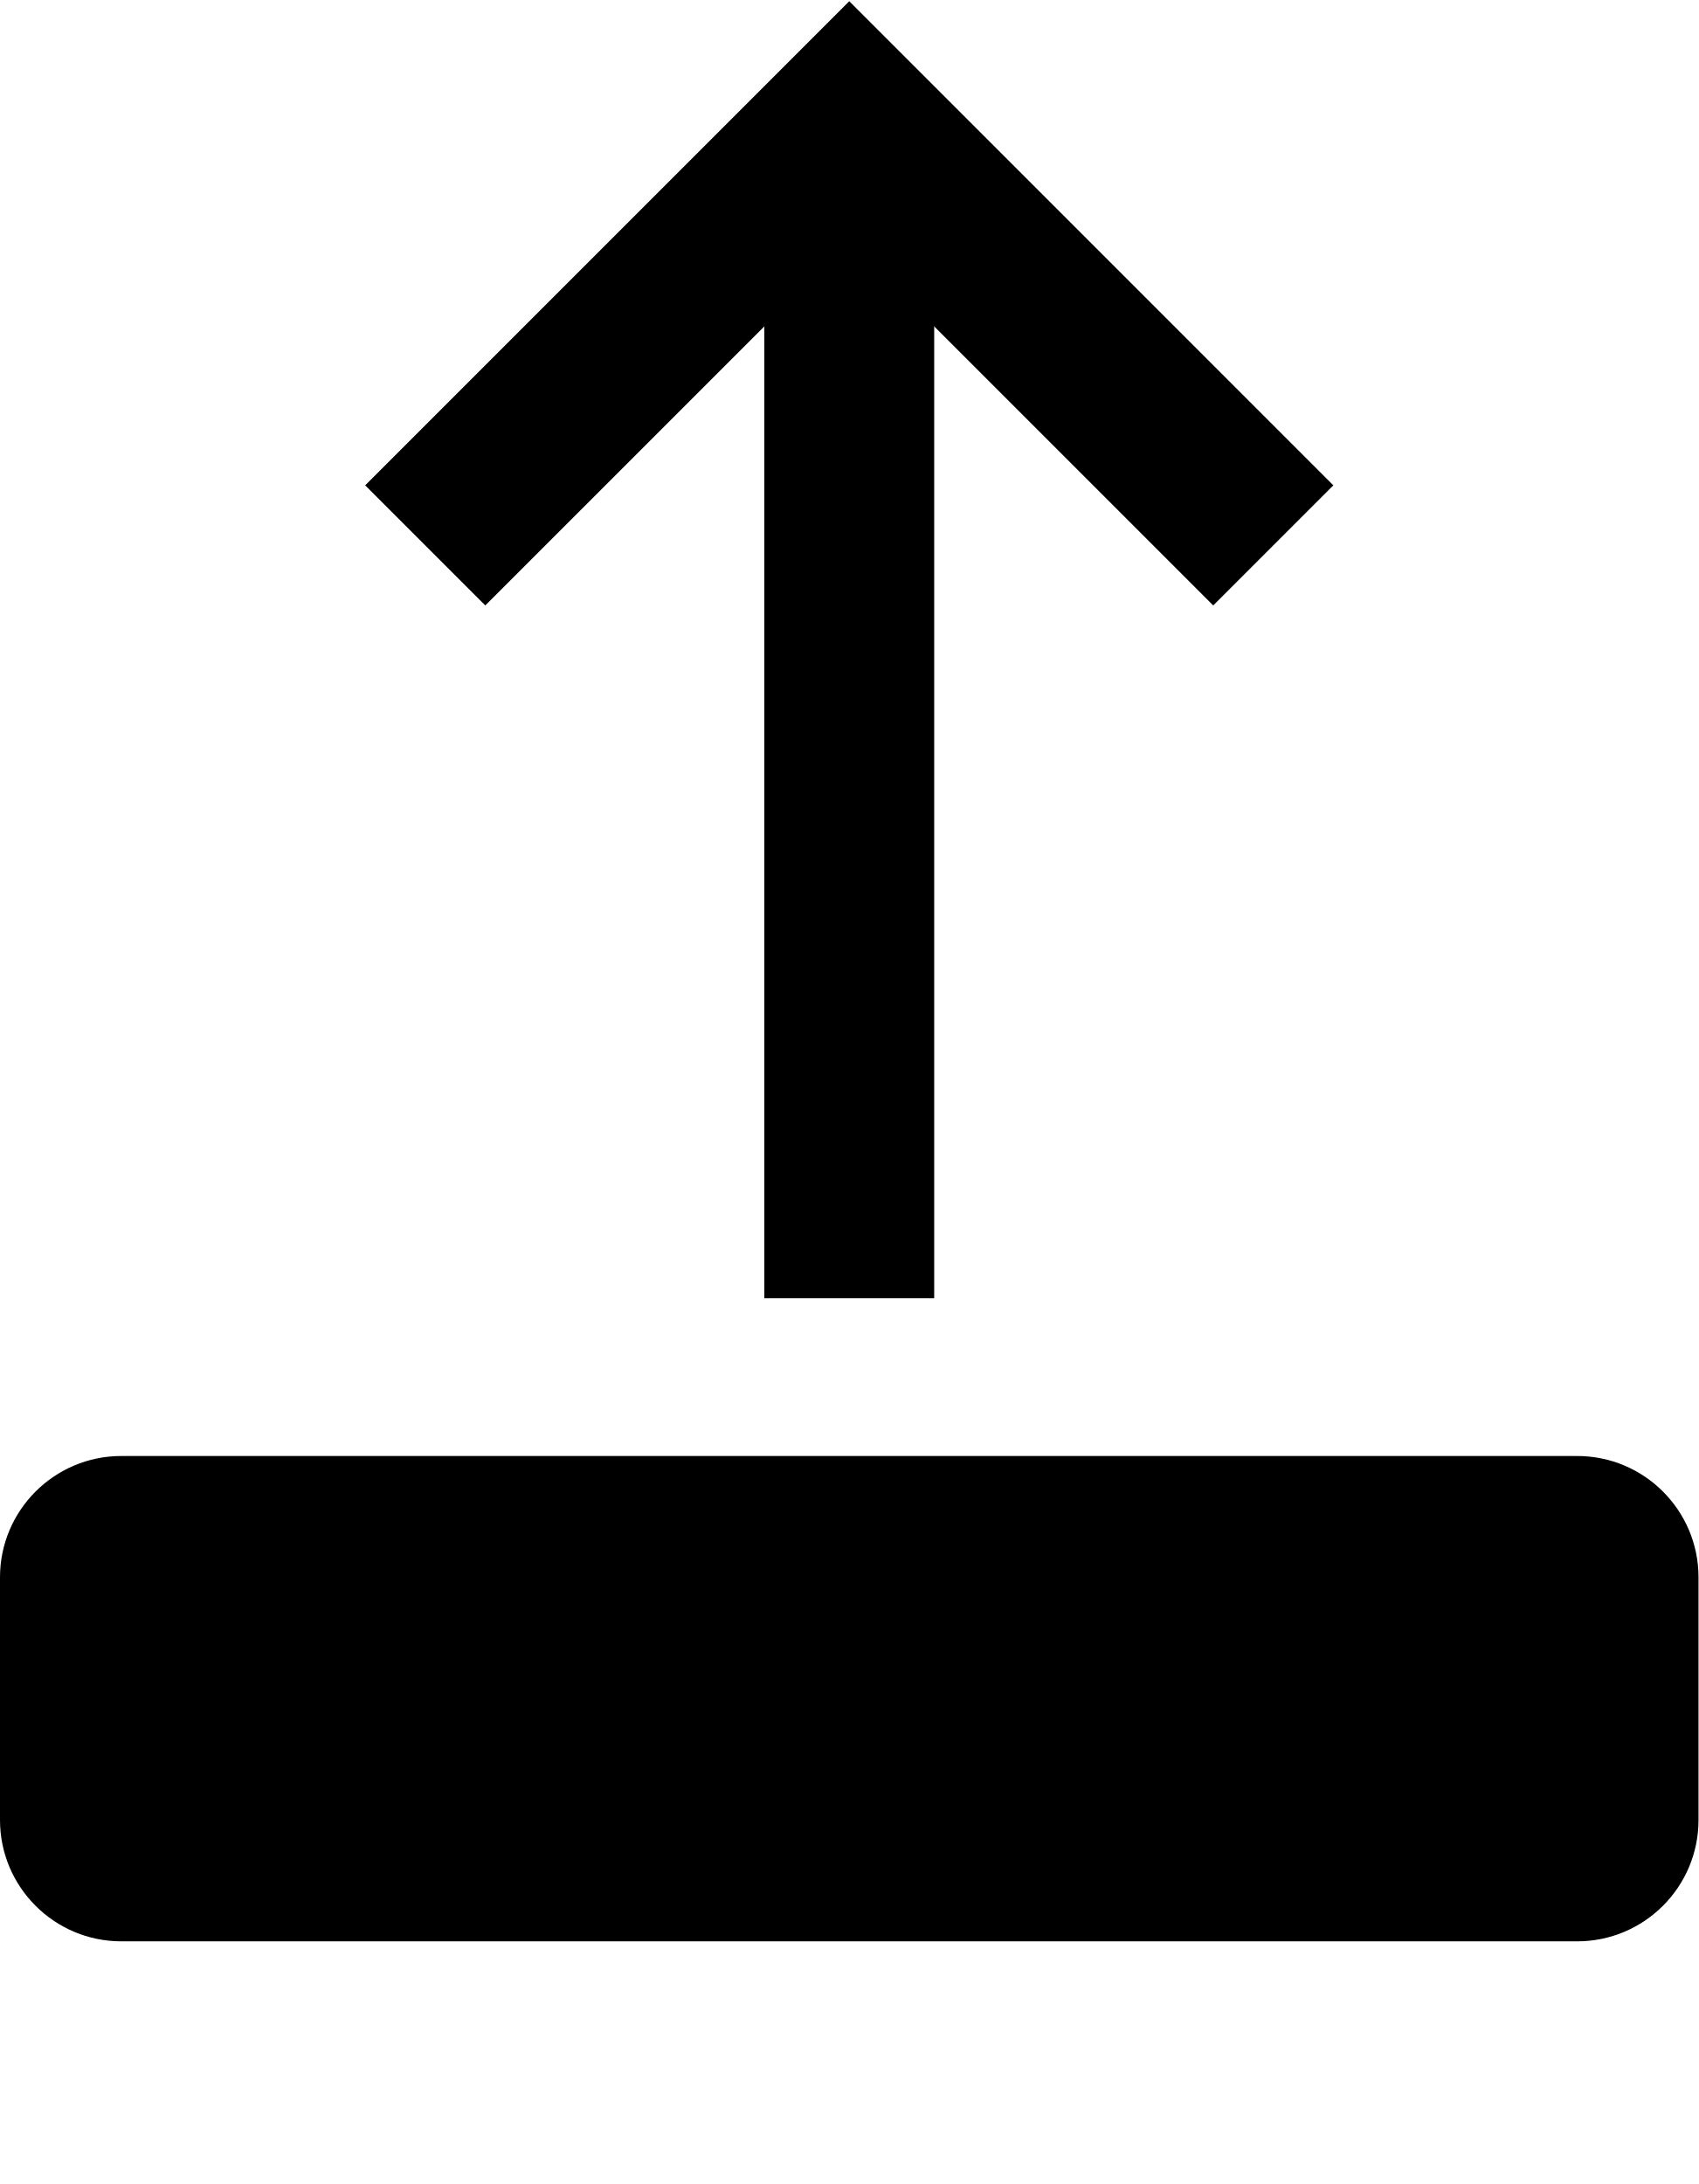
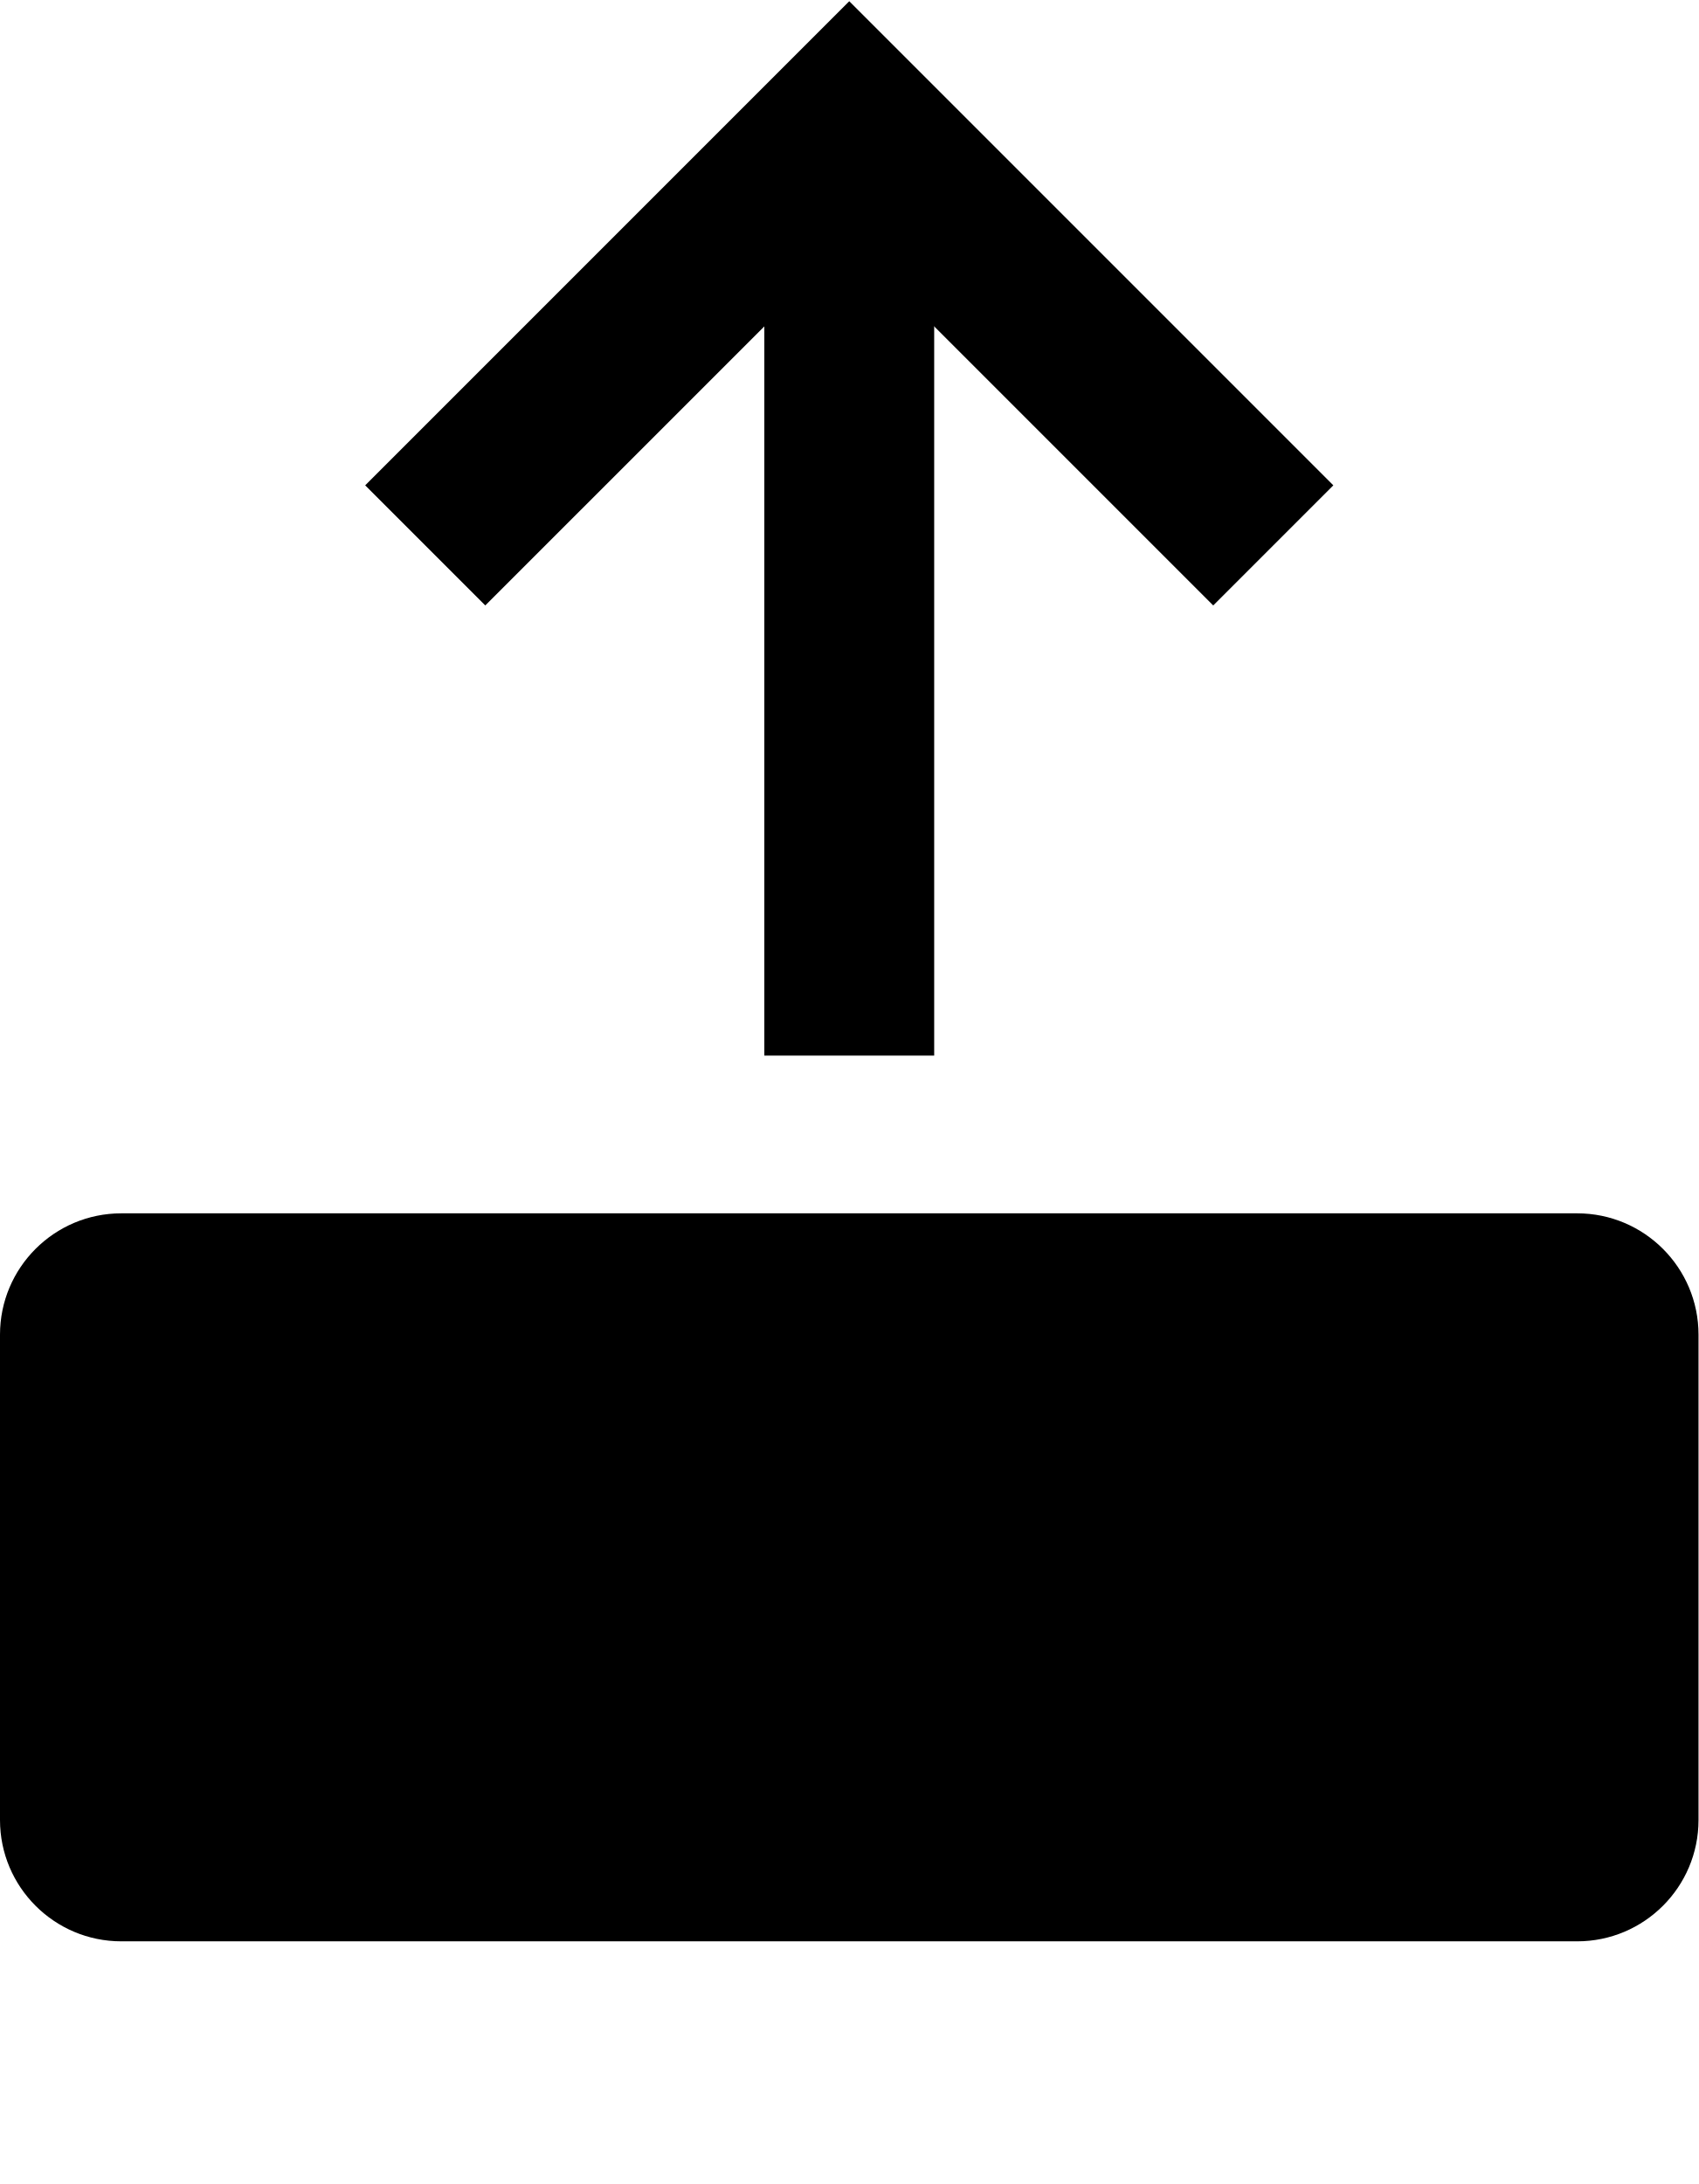
<svg xmlns="http://www.w3.org/2000/svg" version="1.1" viewBox="-24 104 14 18" width="14" height="18">
  <defs />
  <g id="yraise" stroke-opacity="1" stroke-dasharray="none" stroke="none" fill="none" fill-opacity="1">
    <g id="yraise_Layer_1">
      <g id="Graphic_8">
-         <path d="M -23 116 L -11 116 C -10.448 116 -10 116.448 -10 117 L -10 119 C -10 119.552 -10.448 120 -11 120 L -23 120 C -23.552 120 -24 119.552 -24 119 L -24 117 C -24 116.448 -23.552 116 -23 116 Z" fill="black" />
+         <path d="M -23 114 L -11 114 C -10.448 114 -10 114.448 -10 115 L -10 119 C -10 119.552 -10.448 120 -11 120 L -23 120 C -23.552 120 -24 119.552 -24 119 L -24 115 C -24 114.448 -23.552 114 -23 114 Z" fill="black" />
      </g>
      <g id="Line_7">
-         <line x1="-17" y1="106" x2="-17" y2="114" stroke="black" stroke-linecap="square" stroke-linejoin="round" stroke-width="1.4" />
+         <line x1="-17" y1="106" x2="-17" y2="112" stroke="black" stroke-linecap="square" stroke-linejoin="round" stroke-width="1.4" />
      </g>
      <g id="Line_6">
        <path d="M -14 108 L -17 105 L -20 108" stroke="black" stroke-linecap="square" stroke-linejoin="miter" stroke-width="1.4" />
      </g>
    </g>
  </g>
</svg>
